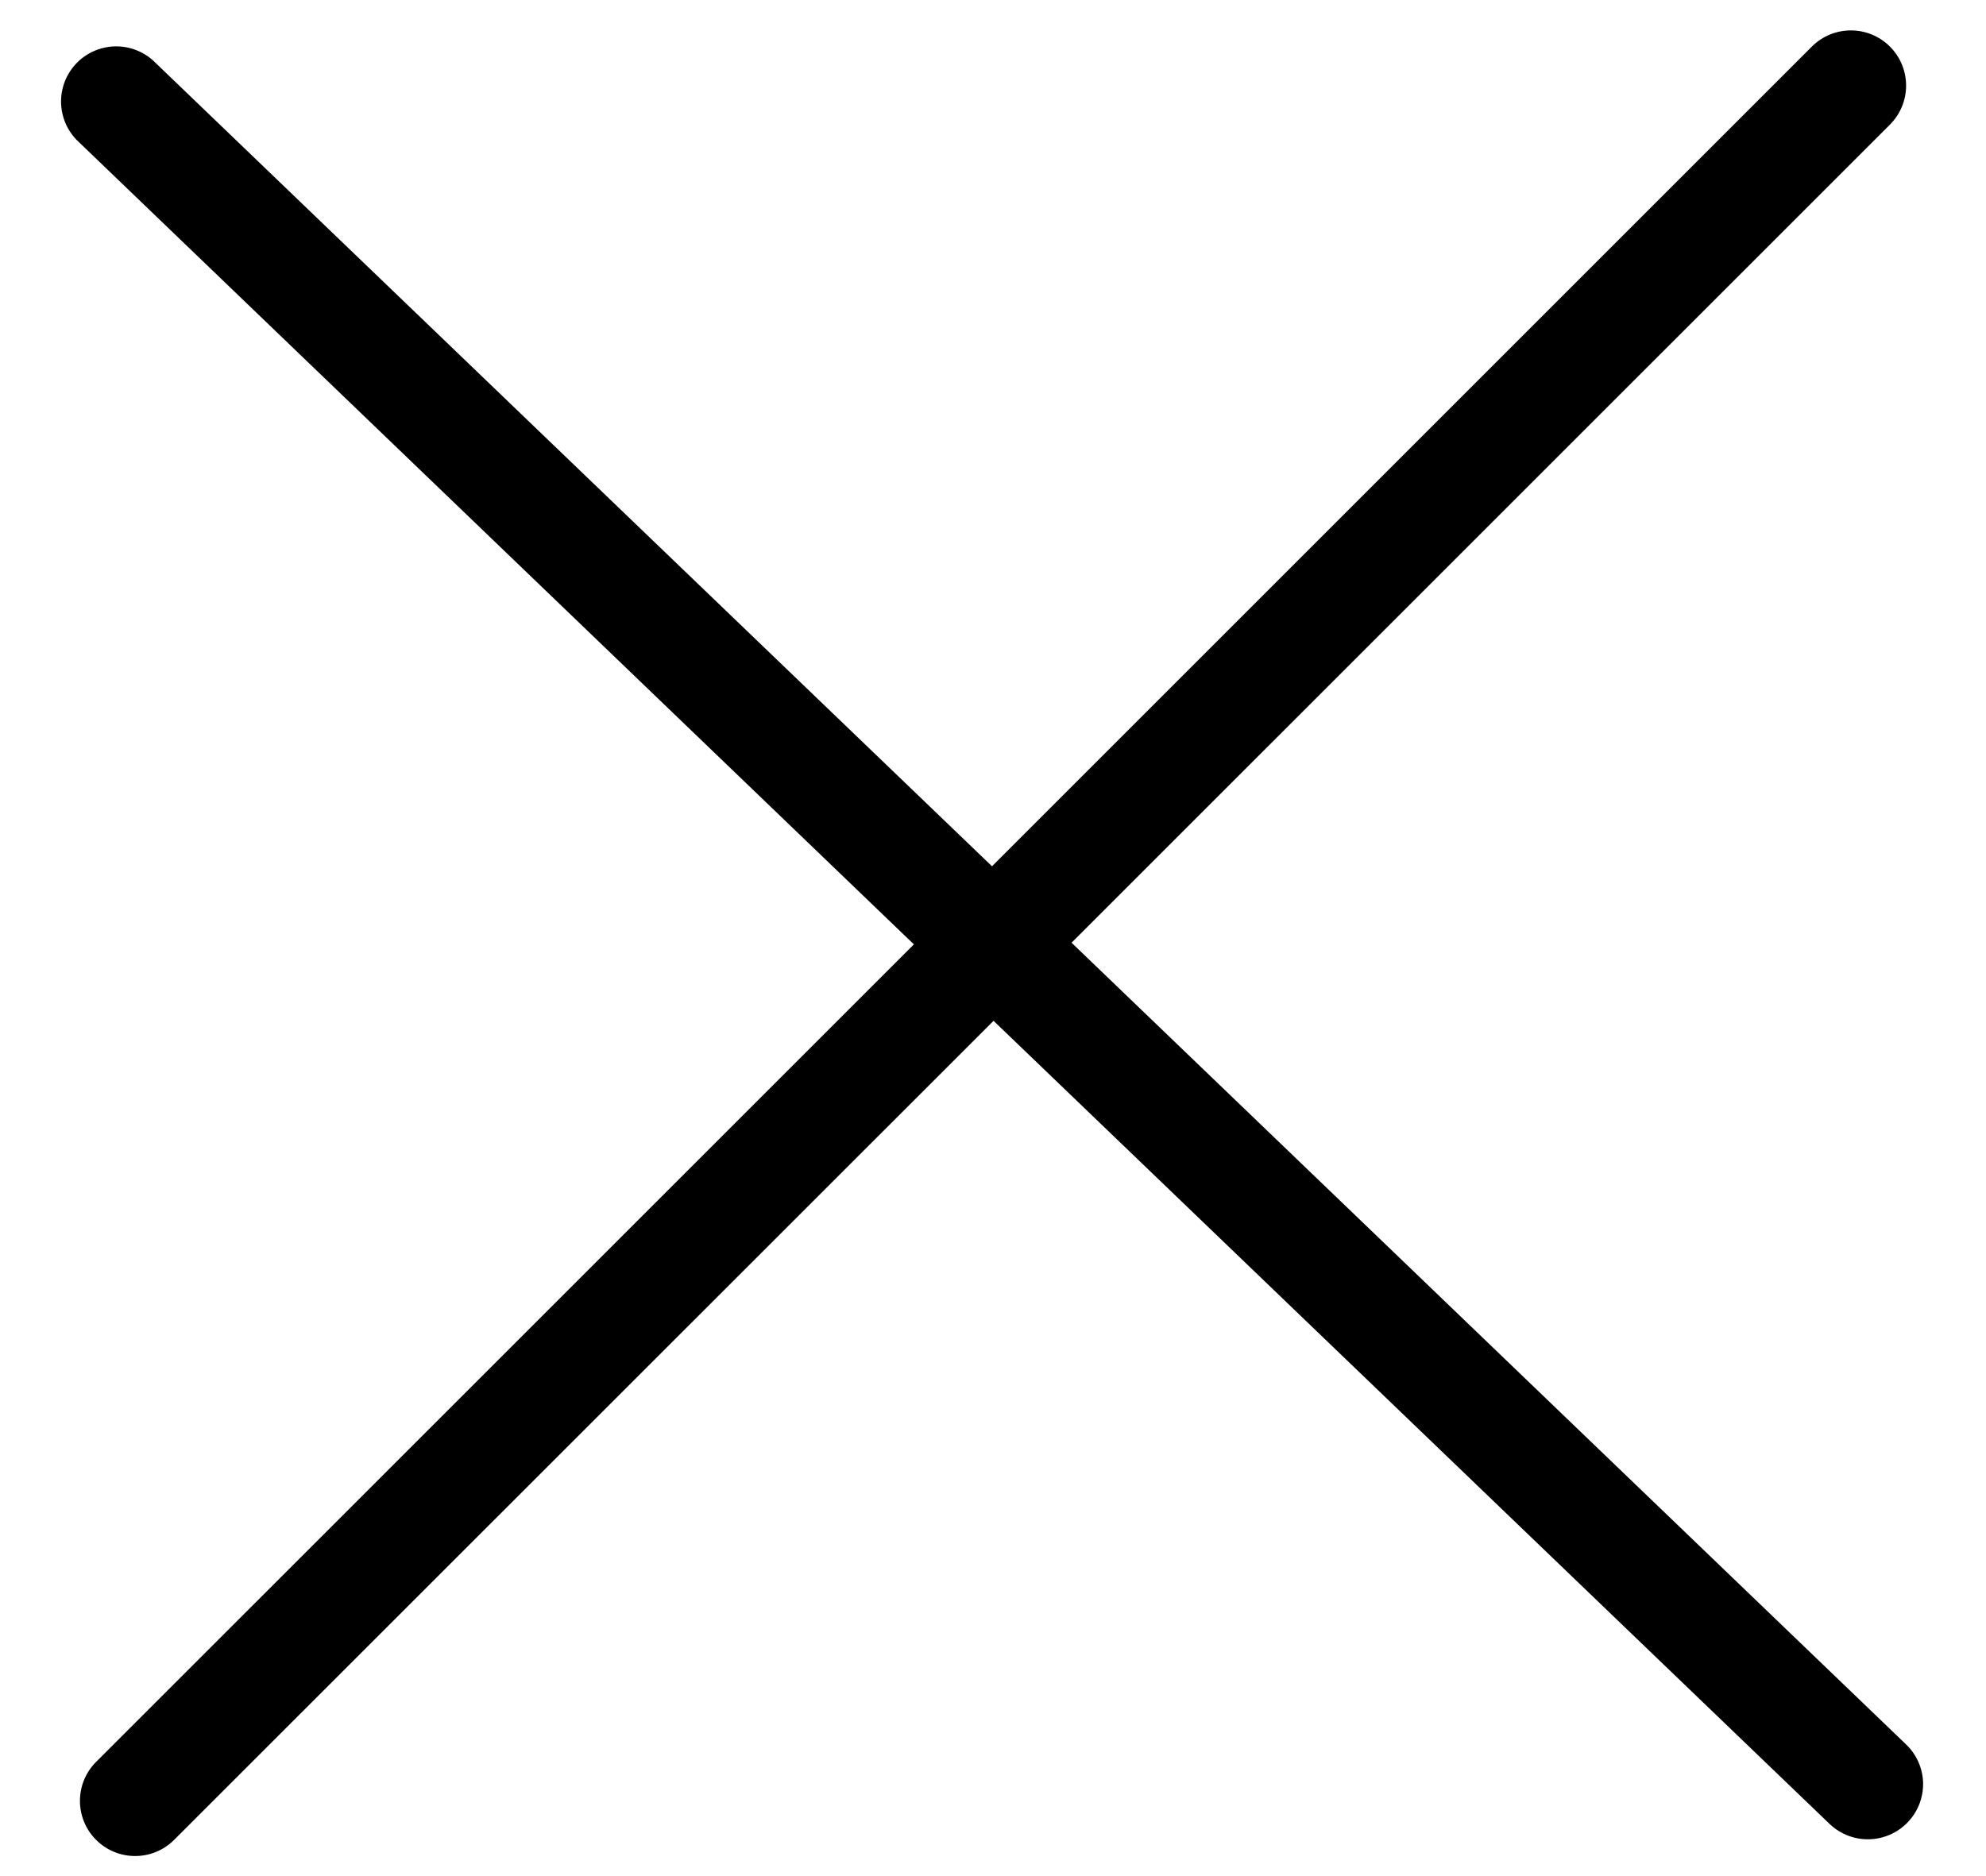
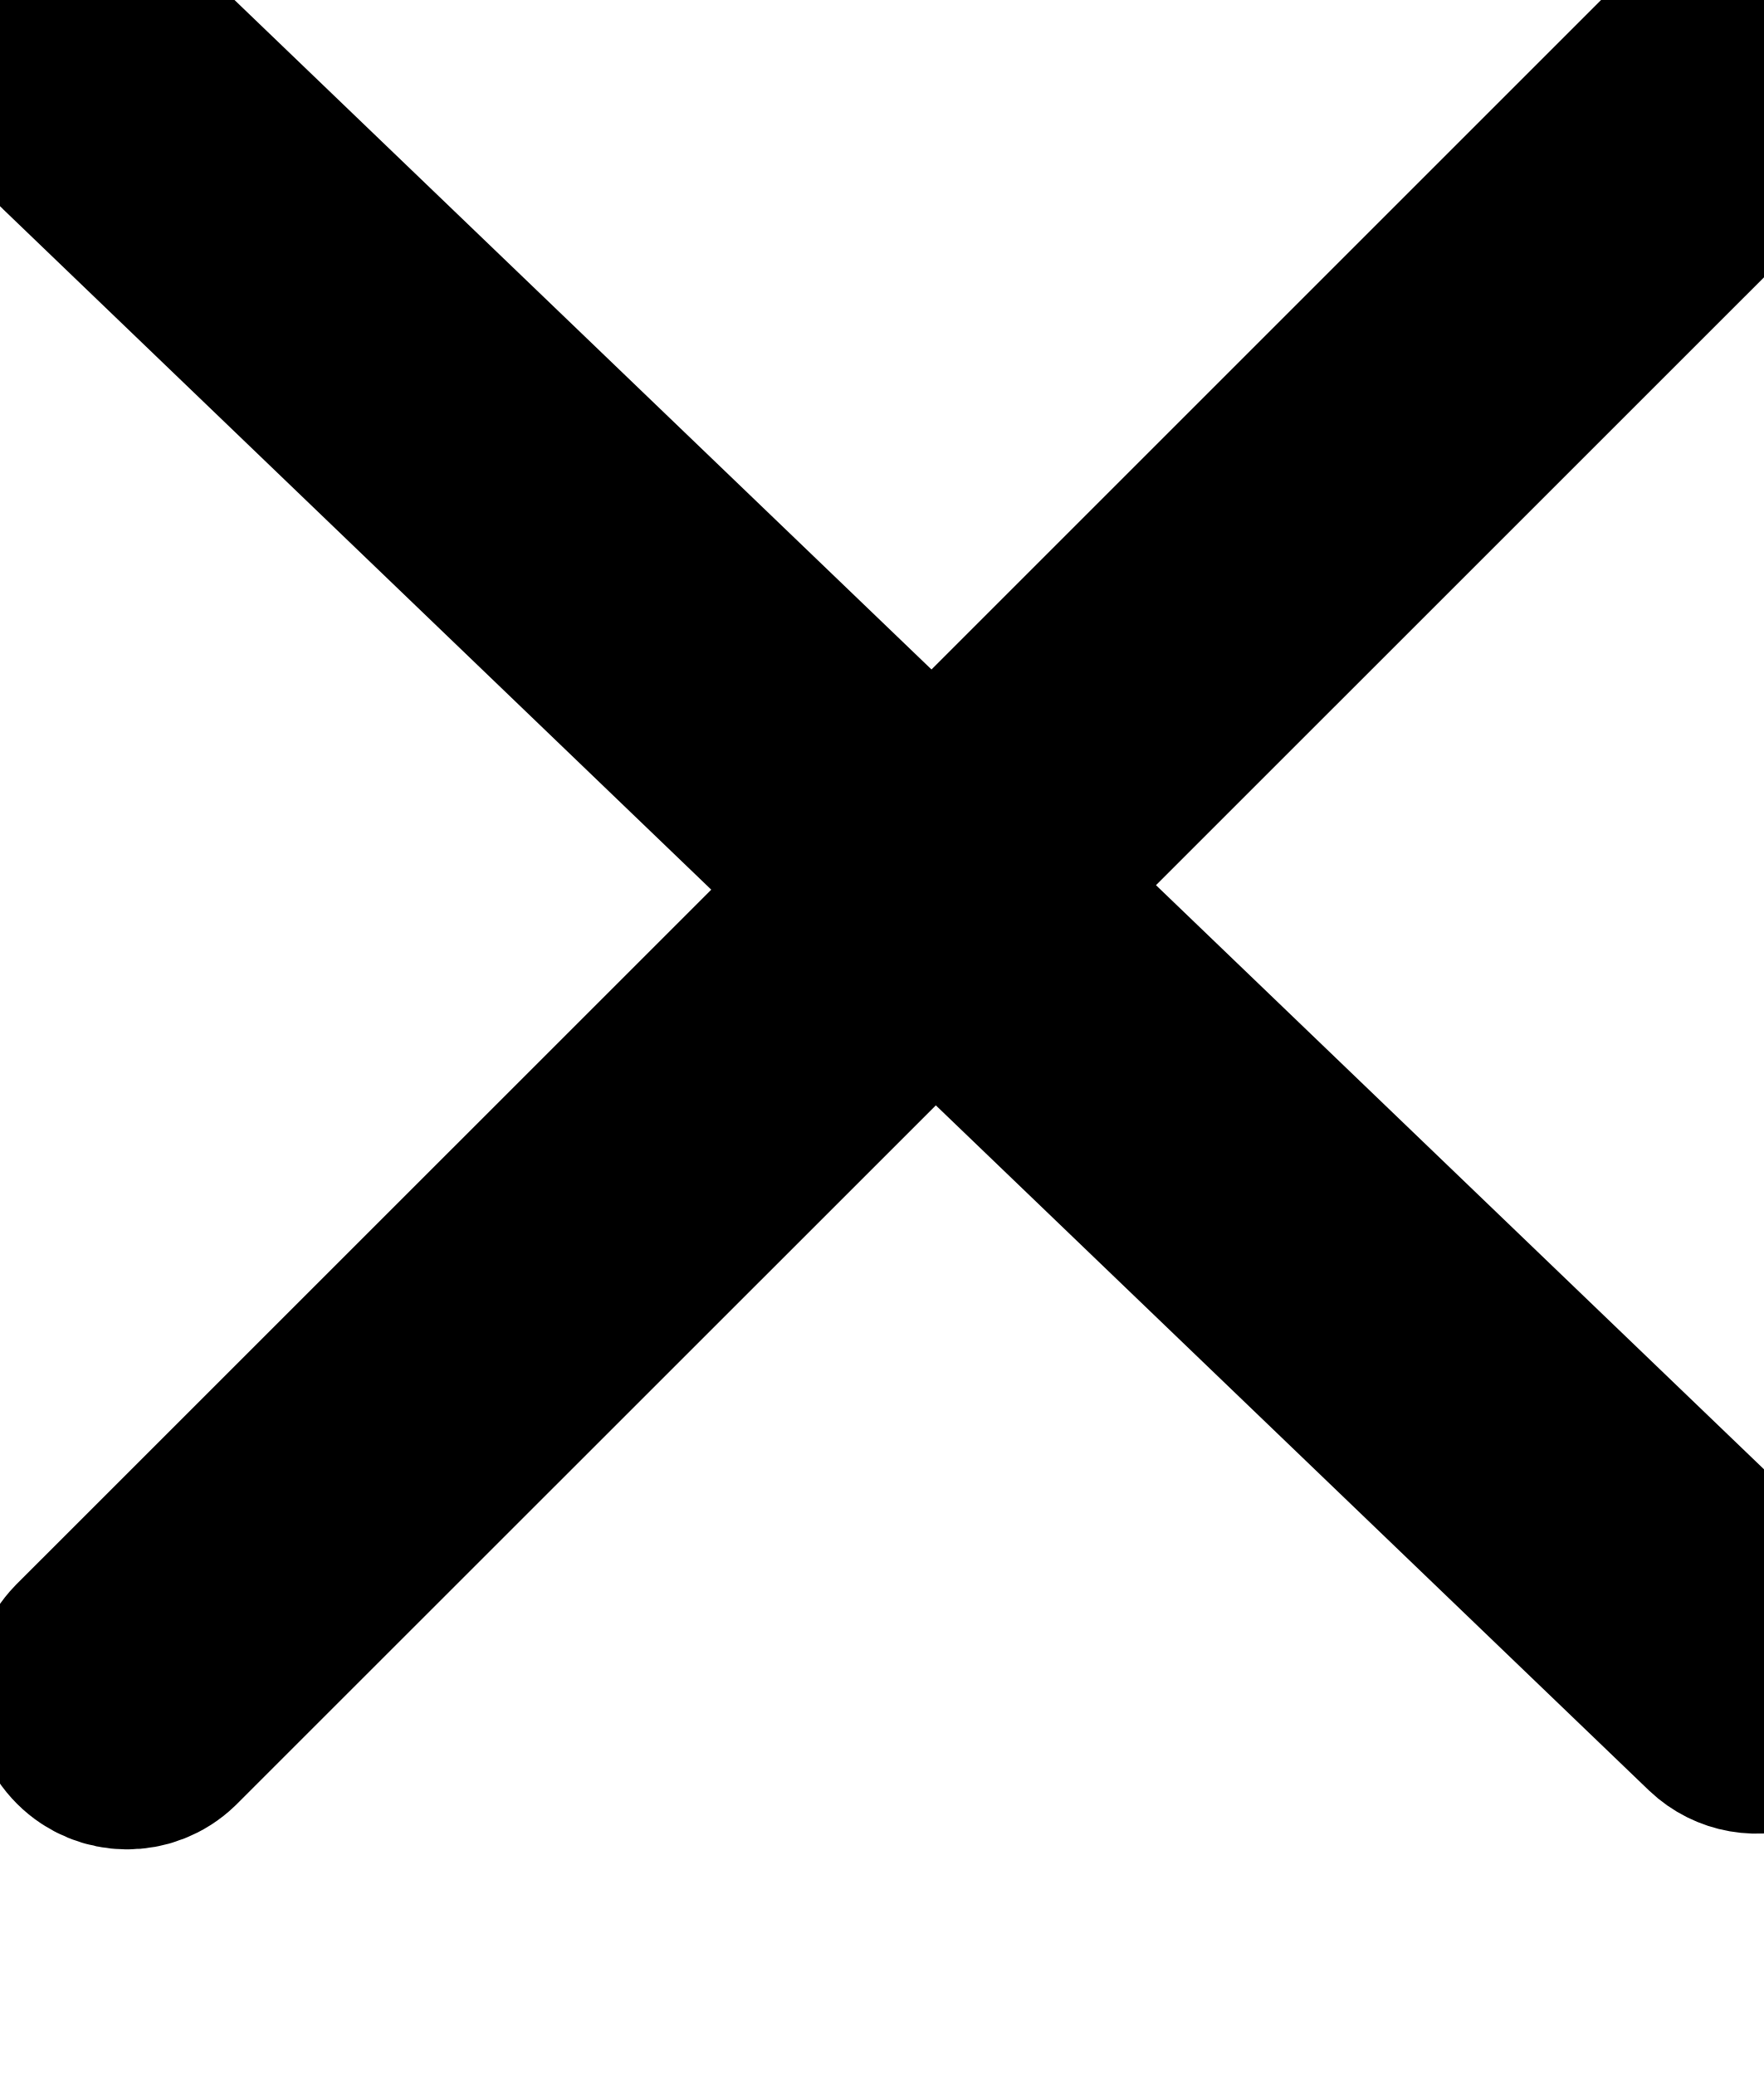
- <svg xmlns="http://www.w3.org/2000/svg" fill="none" class="icon icon-close" viewBox="0 0 18 17">
+ <svg xmlns="http://www.w3.org/2000/svg" stroke="black" stroke-width="2" class="icon icon-close" viewBox="0 0 17 20">
  <path fill="currentColor" d="M.865 15.978a.5.5 0 0 0 .707.707l7.433-7.431 7.579 7.282a.501.501 0 0 0 .846-.37.5.5 0 0 0-.153-.351L9.712 8.546l7.417-7.416a.5.5 0 1 0-.707-.708L8.991 7.853 1.413.573a.5.5 0 1 0-.693.72l7.563 7.268z" />
</svg>
